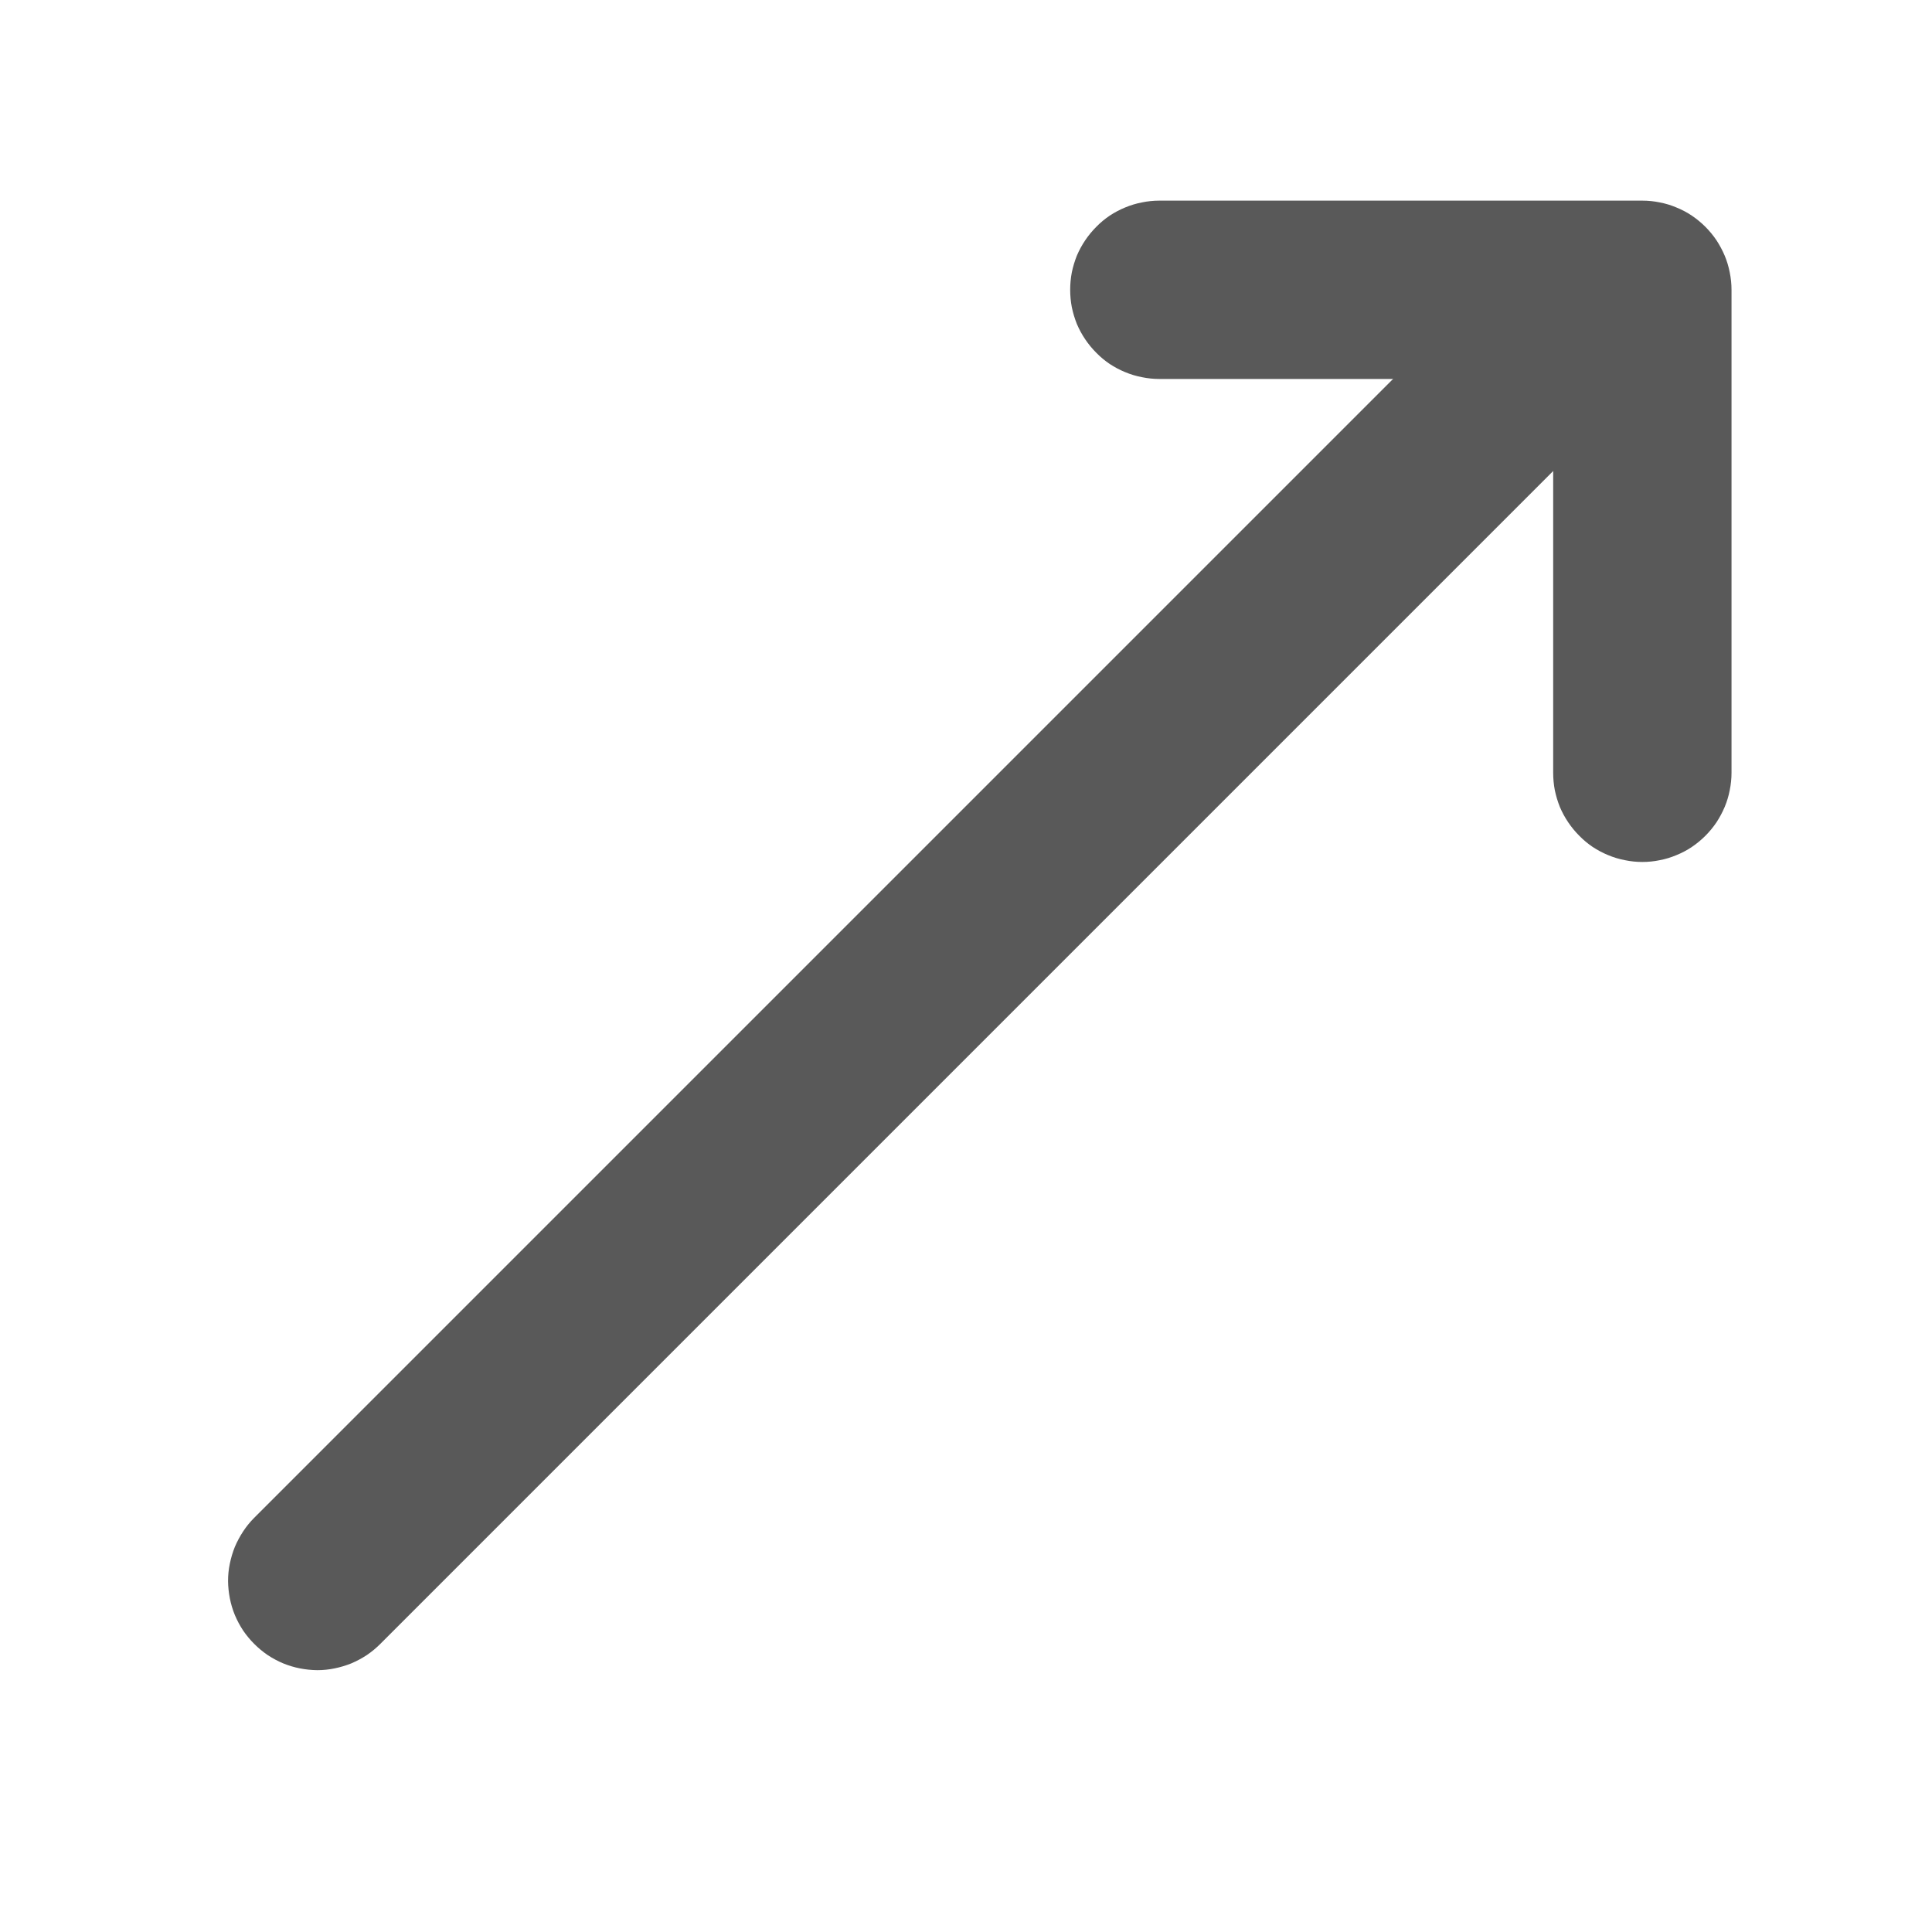
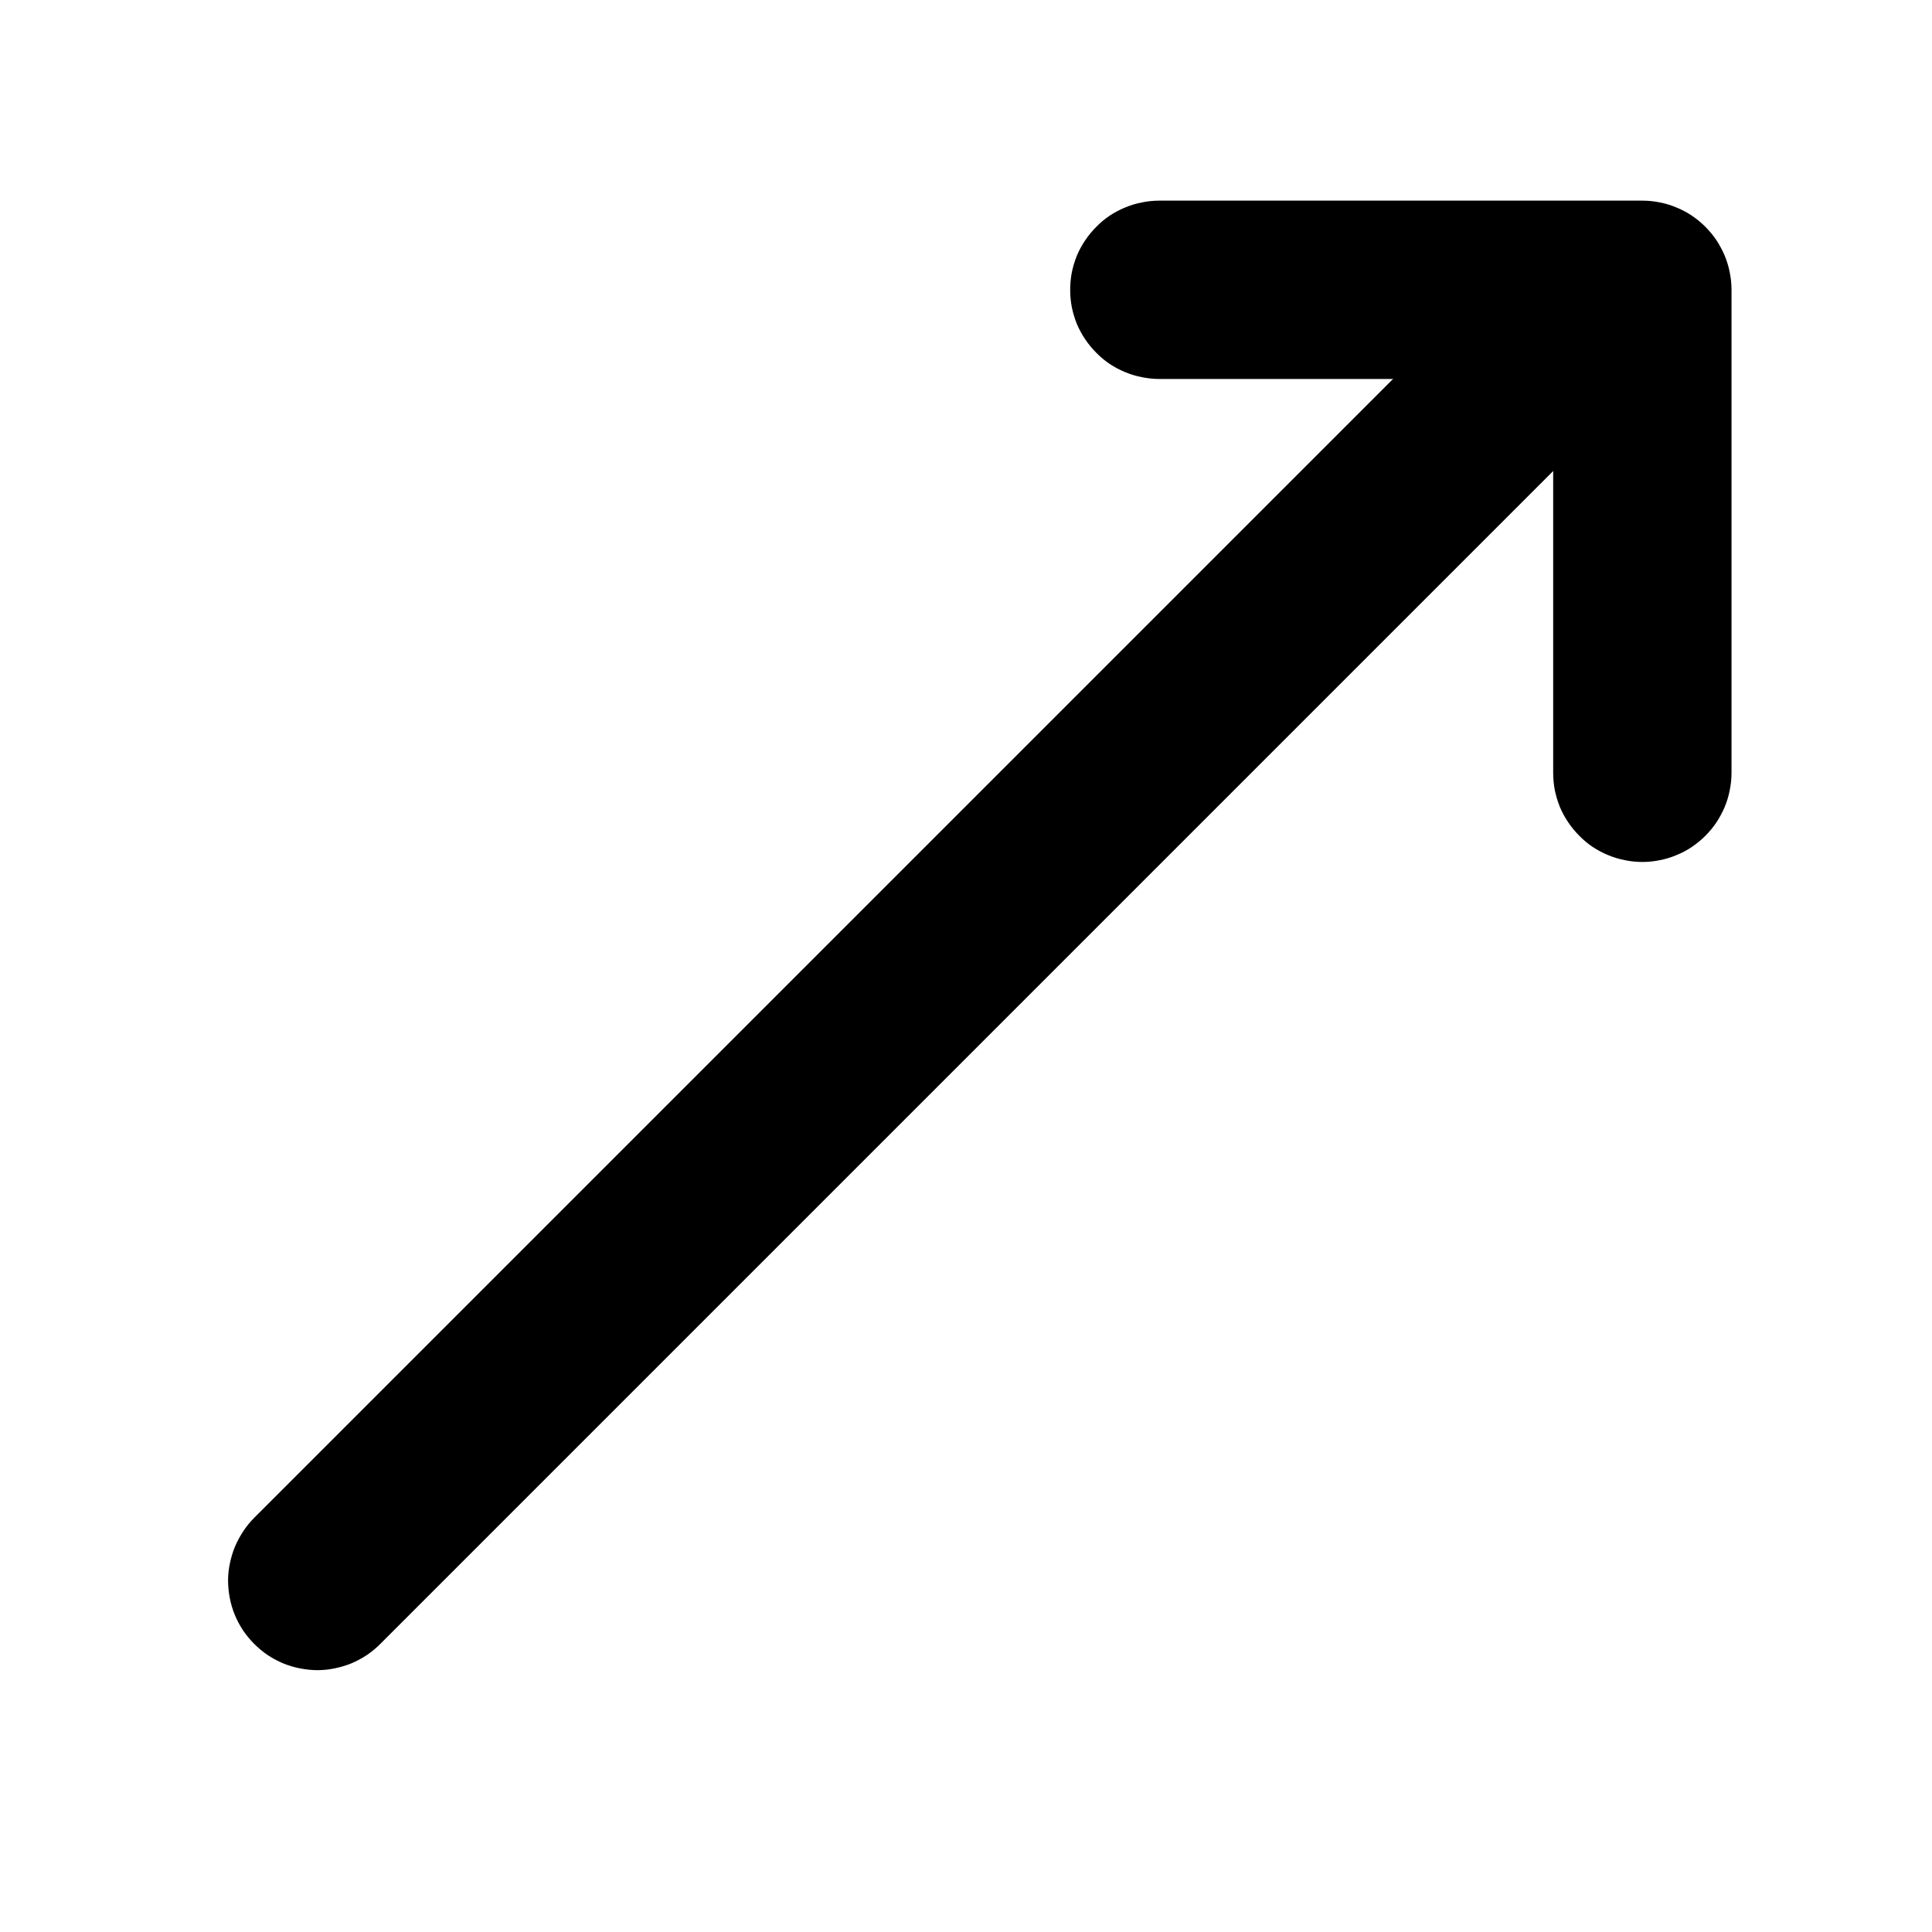
- <svg xmlns="http://www.w3.org/2000/svg" fill="none" version="1.1" width="13" height="13" viewBox="0 0 13 13">
+ <svg xmlns="http://www.w3.org/2000/svg" version="1.1" width="13" height="13" viewBox="0 0 13 13">
  <defs>
    <clipPath id="master_svg0_912_00784">
      <rect x="0" y="0" width="13" height="13" rx="0" />
    </clipPath>
  </defs>
  <g clip-path="url(#master_svg0_912_00784)">
    <g transform="matrix(-0.7071068,0.7071068,-0.7071068,-0.7071068,19.43987,-3.323254)">
-       <path d="M10.408,1.765L22.108,1.765Q22.167,1.765,22.225,1.776Q22.283,1.788,22.338,1.81Q22.392,1.833,22.442,1.866Q22.491,1.898,22.533,1.94Q22.574,1.982,22.607,2.031Q22.64,2.08,22.663,2.135Q22.685,2.189,22.697,2.247Q22.708,2.305,22.708,2.365Q22.708,2.424,22.697,2.482Q22.685,2.54,22.663,2.594Q22.64,2.649,22.607,2.698Q22.574,2.747,22.533,2.789Q22.491,2.831,22.442,2.863Q22.392,2.896,22.338,2.919Q22.283,2.941,22.225,2.953Q22.167,2.965,22.108,2.965L10.408,2.965Q10.349,2.965,10.291,2.953Q10.233,2.941,10.179,2.919Q10.124,2.896,10.075,2.863Q10.026,2.831,9.984,2.789Q9.942,2.747,9.909,2.698Q9.876,2.649,9.854,2.594Q9.831,2.54,9.82,2.482Q9.808,2.424,9.808,2.365Q9.808,2.305,9.82,2.247Q9.831,2.189,9.854,2.135Q9.876,2.08,9.909,2.031Q9.942,1.982,9.984,1.94Q10.026,1.898,10.075,1.866Q10.124,1.833,10.179,1.81Q10.233,1.788,10.291,1.776Q10.349,1.765,10.408,1.765Z" fill-rule="evenodd" fill="#595959" fill-opacity="1" />
+       <path d="M10.408,1.765L22.108,1.765Q22.167,1.765,22.225,1.776Q22.283,1.788,22.338,1.81Q22.392,1.833,22.442,1.866Q22.491,1.898,22.533,1.94Q22.574,1.982,22.607,2.031Q22.64,2.08,22.663,2.135Q22.685,2.189,22.697,2.247Q22.708,2.305,22.708,2.365Q22.708,2.424,22.697,2.482Q22.685,2.54,22.663,2.594Q22.64,2.649,22.607,2.698Q22.574,2.747,22.533,2.789Q22.491,2.831,22.442,2.863Q22.392,2.896,22.338,2.919Q22.283,2.941,22.225,2.953Q22.167,2.965,22.108,2.965L10.408,2.965Q10.349,2.965,10.291,2.953Q10.233,2.941,10.179,2.919Q10.124,2.896,10.075,2.863Q10.026,2.831,9.984,2.789Q9.942,2.747,9.909,2.698Q9.876,2.649,9.854,2.594Q9.831,2.54,9.82,2.482Q9.808,2.424,9.808,2.365Q9.808,2.305,9.82,2.247Q9.831,2.189,9.854,2.135Q9.876,2.08,9.909,2.031Q9.942,1.982,9.984,1.94Q10.026,1.898,10.075,1.866Q10.124,1.833,10.179,1.81Q10.233,1.788,10.291,1.776Q10.349,1.765,10.408,1.765Z" fill-rule="evenodd" fill="inherit" fill-opacity="1" />
    </g>
    <g>
-       <path d="M7.801,1.35L11.051,1.35Q11.11,1.35,11.168,1.362Q11.226,1.373,11.28,1.396Q11.335,1.418,11.384,1.451Q11.433,1.484,11.475,1.526Q11.517,1.568,11.55,1.617Q11.582,1.666,11.605,1.72Q11.628,1.775,11.639,1.833Q11.651,1.891,11.651,1.95L11.651,5.2Q11.651,5.259,11.639,5.317Q11.628,5.375,11.605,5.43Q11.582,5.484,11.55,5.533Q11.517,5.582,11.475,5.624Q11.433,5.666,11.384,5.699Q11.335,5.732,11.28,5.754Q11.226,5.777,11.168,5.788Q11.11,5.8,11.051,5.8Q10.992,5.8,10.934,5.788Q10.876,5.777,10.821,5.754Q10.767,5.732,10.717,5.699Q10.668,5.666,10.627,5.624Q10.585,5.582,10.552,5.533Q10.519,5.484,10.496,5.43Q10.474,5.375,10.462,5.317Q10.451,5.259,10.451,5.2L10.451,2.55L7.801,2.55Q7.742,2.55,7.684,2.538Q7.626,2.527,7.571,2.504Q7.517,2.482,7.467,2.449Q7.418,2.416,7.377,2.374Q7.335,2.332,7.302,2.283Q7.269,2.234,7.246,2.18Q7.224,2.125,7.212,2.067Q7.201,2.009,7.201,1.95Q7.201,1.891,7.212,1.833Q7.224,1.775,7.246,1.72Q7.269,1.666,7.302,1.617Q7.335,1.568,7.377,1.526Q7.418,1.484,7.467,1.451Q7.517,1.418,7.571,1.396Q7.626,1.373,7.684,1.362Q7.742,1.35,7.801,1.35Z" fill-rule="evenodd" fill="#595959" fill-opacity="1" />
+       <path d="M7.801,1.35L11.051,1.35Q11.11,1.35,11.168,1.362Q11.226,1.373,11.28,1.396Q11.335,1.418,11.384,1.451Q11.433,1.484,11.475,1.526Q11.517,1.568,11.55,1.617Q11.582,1.666,11.605,1.72Q11.628,1.775,11.639,1.833Q11.651,1.891,11.651,1.95L11.651,5.2Q11.651,5.259,11.639,5.317Q11.628,5.375,11.605,5.43Q11.582,5.484,11.55,5.533Q11.517,5.582,11.475,5.624Q11.433,5.666,11.384,5.699Q11.335,5.732,11.28,5.754Q11.226,5.777,11.168,5.788Q11.11,5.8,11.051,5.8Q10.992,5.8,10.934,5.788Q10.876,5.777,10.821,5.754Q10.767,5.732,10.717,5.699Q10.668,5.666,10.627,5.624Q10.585,5.582,10.552,5.533Q10.519,5.484,10.496,5.43Q10.474,5.375,10.462,5.317Q10.451,5.259,10.451,5.2L10.451,2.55L7.801,2.55Q7.742,2.55,7.684,2.538Q7.626,2.527,7.571,2.504Q7.517,2.482,7.467,2.449Q7.418,2.416,7.377,2.374Q7.335,2.332,7.302,2.283Q7.269,2.234,7.246,2.18Q7.224,2.125,7.212,2.067Q7.201,2.009,7.201,1.95Q7.201,1.891,7.212,1.833Q7.224,1.775,7.246,1.72Q7.269,1.666,7.302,1.617Q7.335,1.568,7.377,1.526Q7.418,1.484,7.467,1.451Q7.517,1.418,7.571,1.396Q7.626,1.373,7.684,1.362Q7.742,1.35,7.801,1.35Z" fill-rule="evenodd" fill="inherit" fill-opacity="1" />
    </g>
  </g>
</svg>
